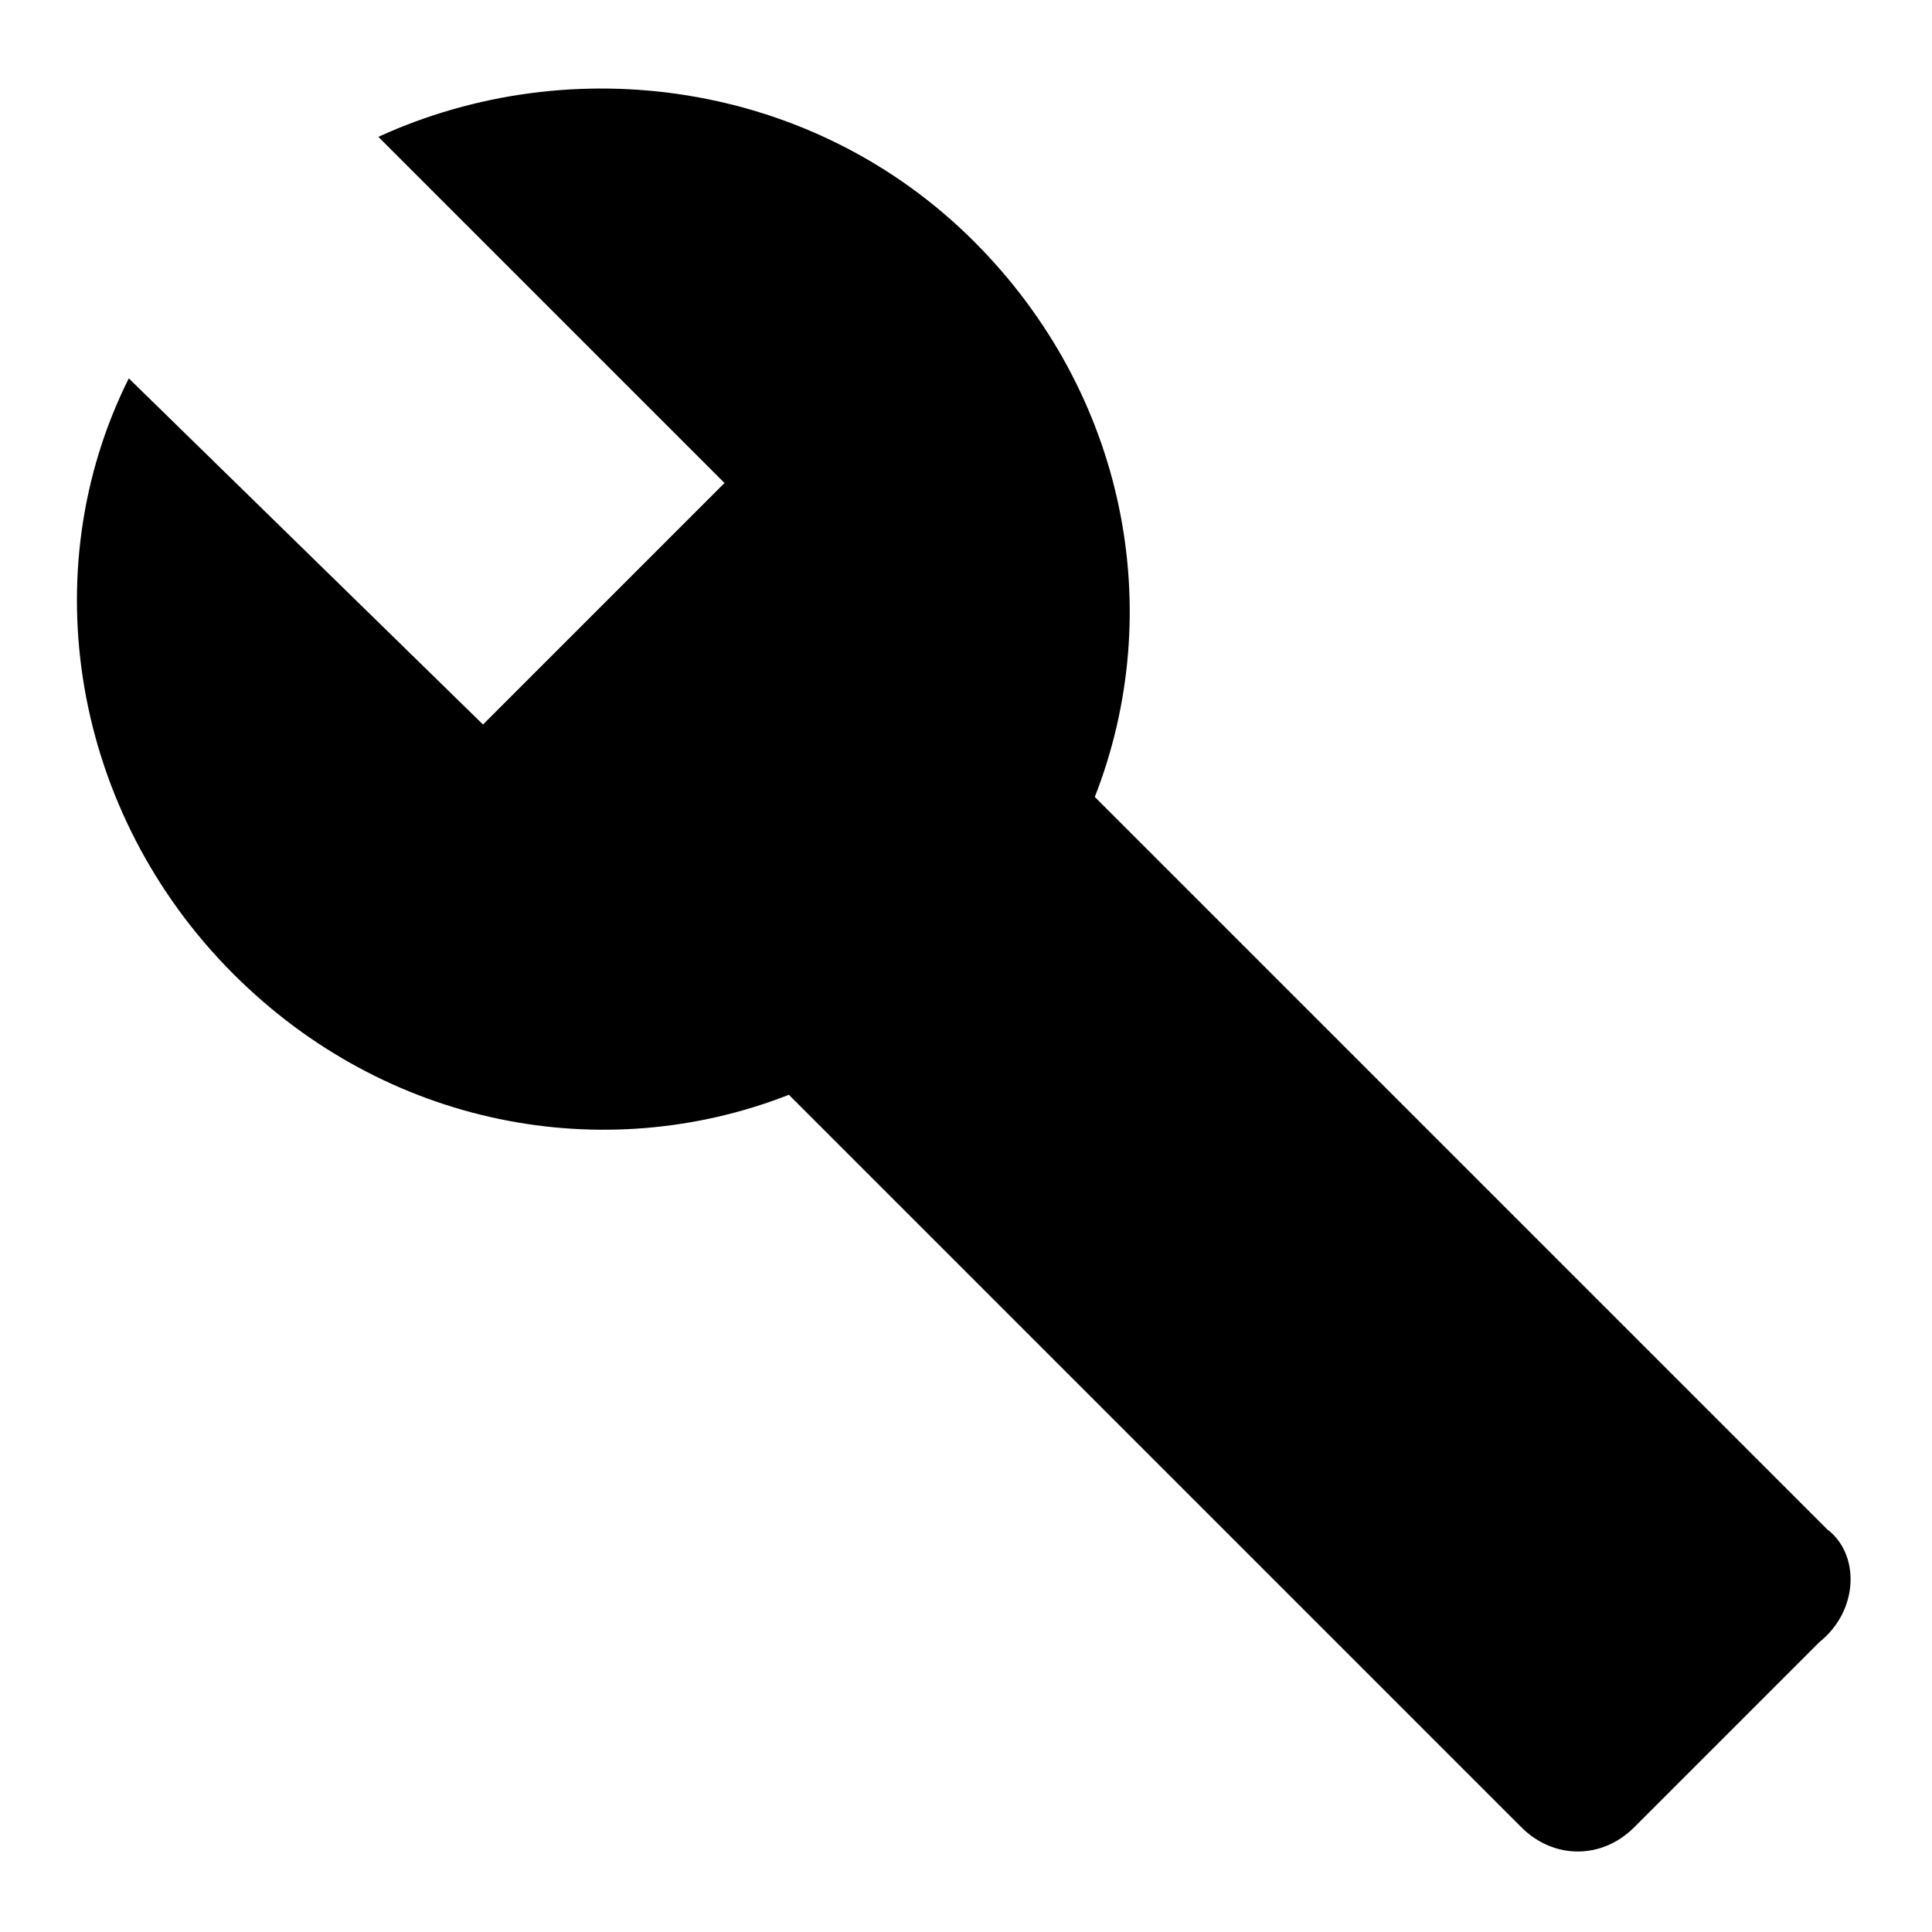
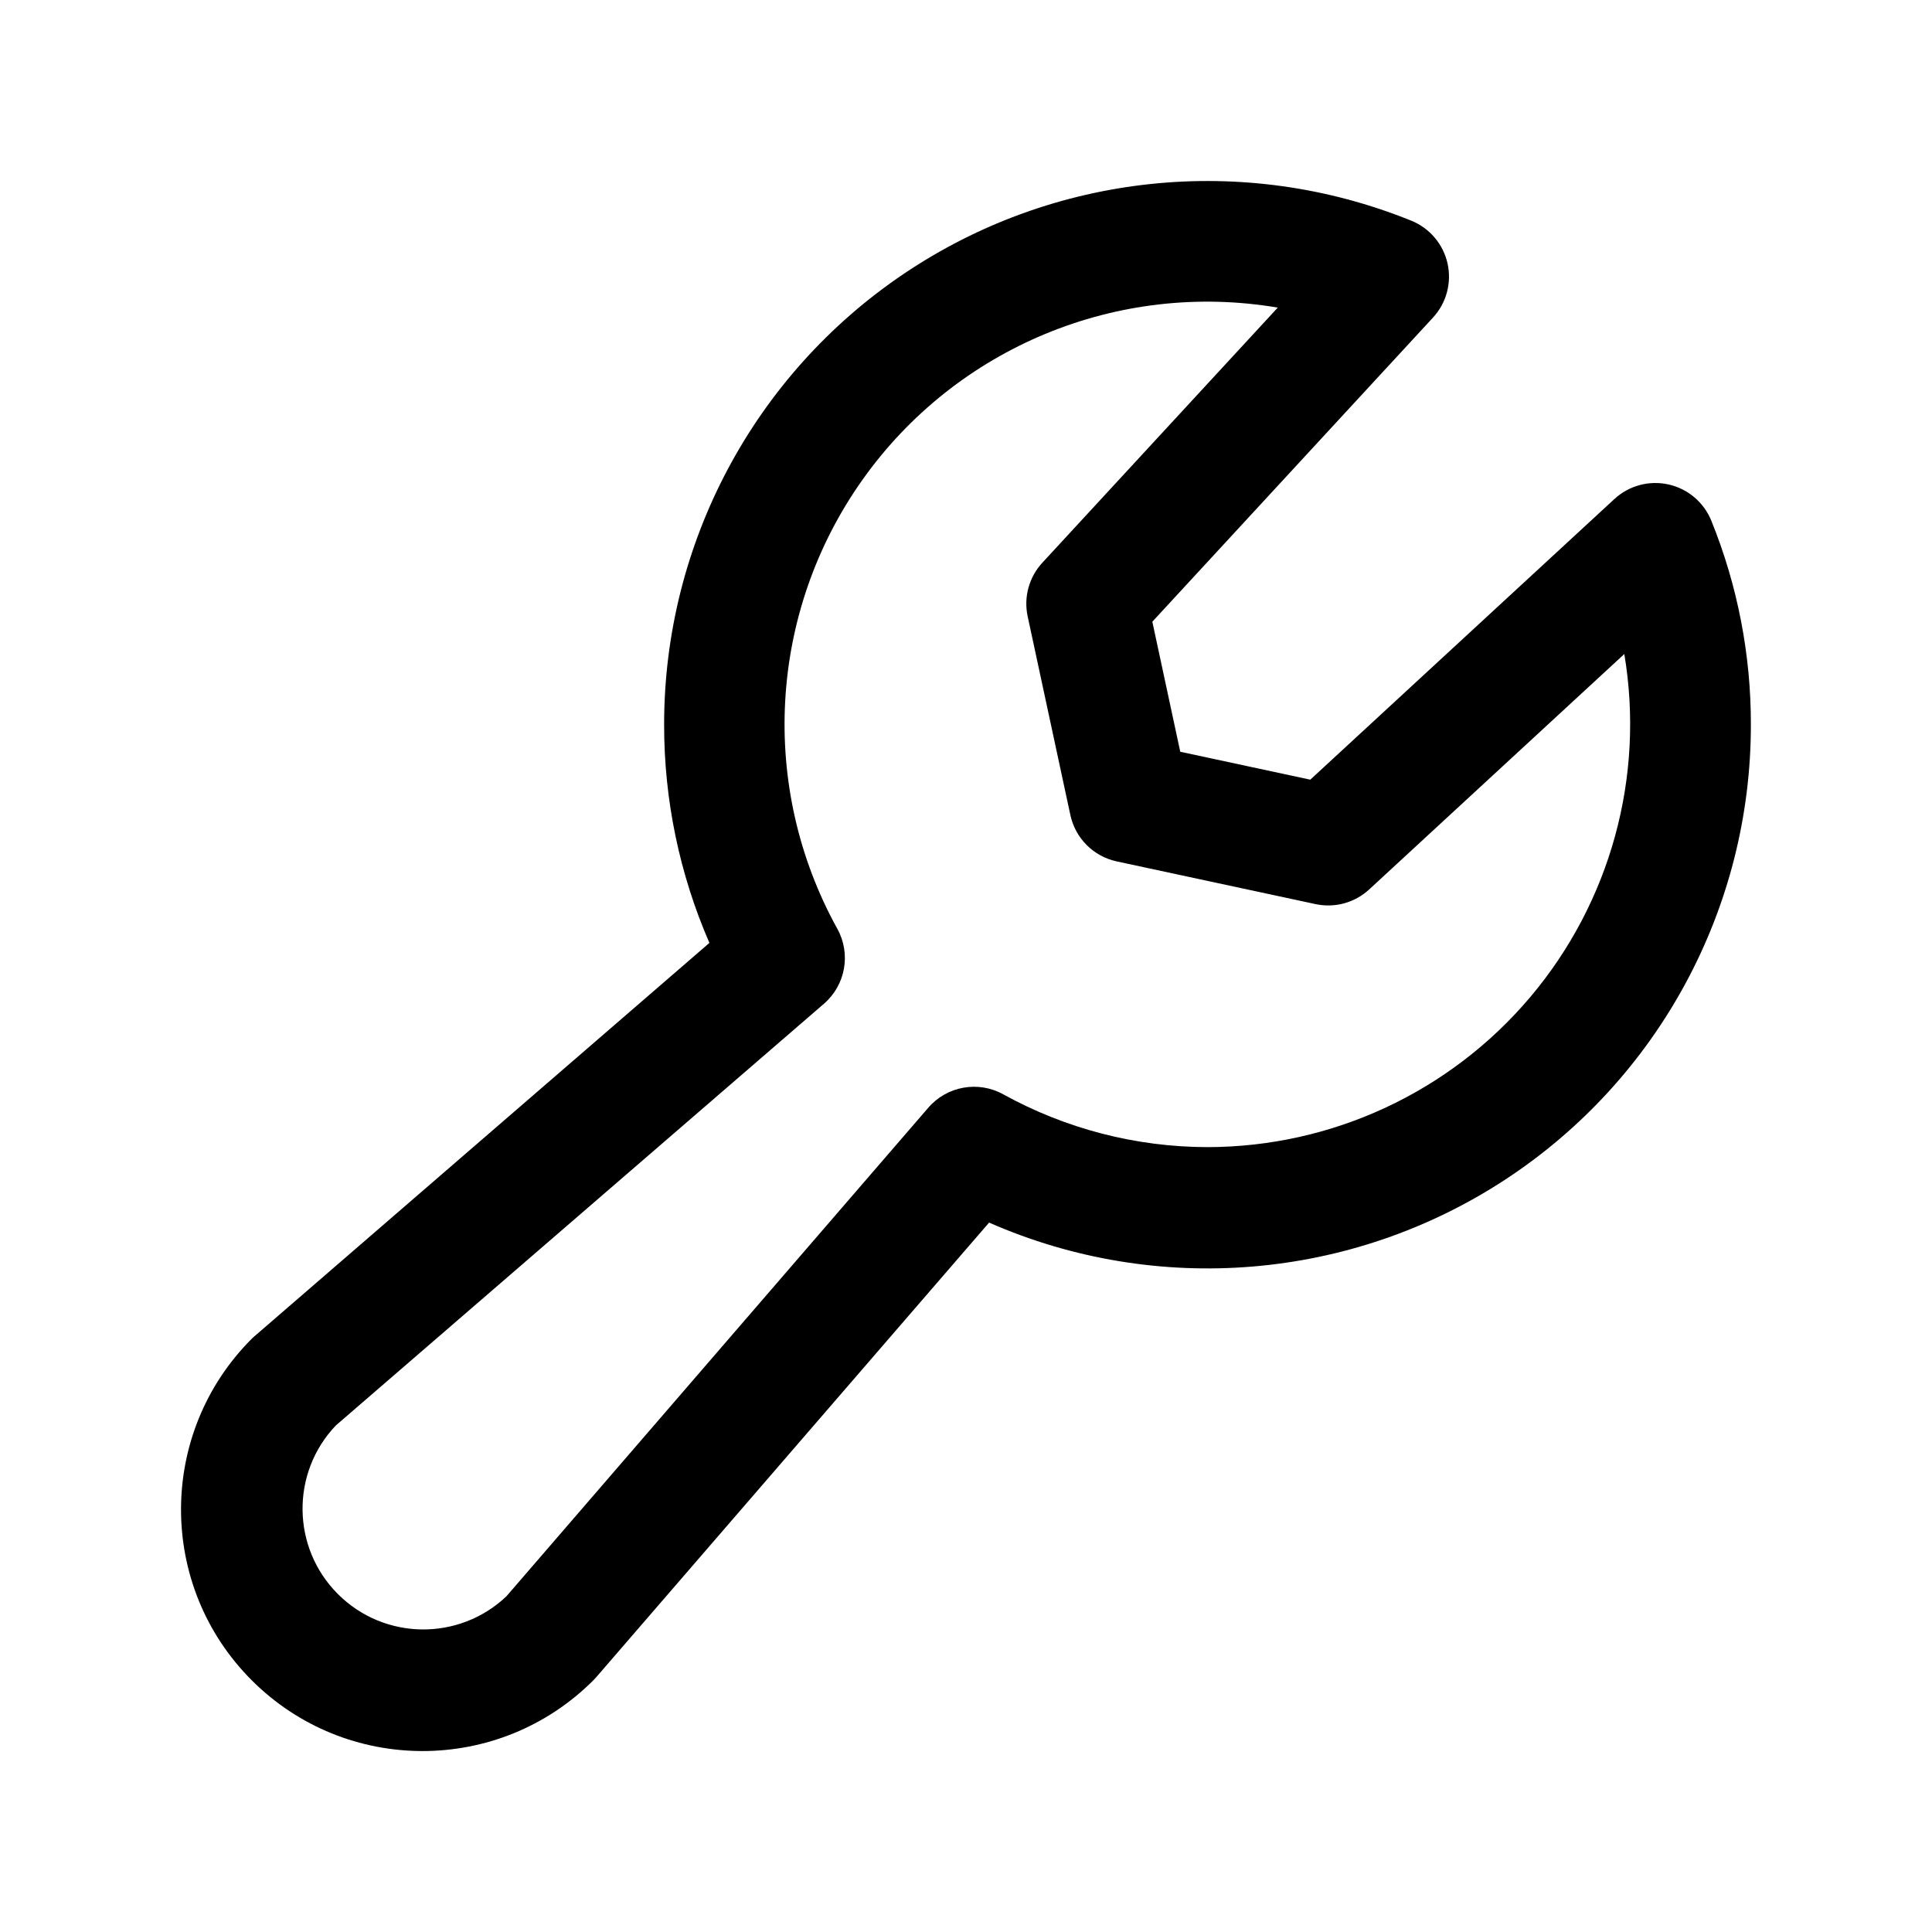
- <svg xmlns="http://www.w3.org/2000/svg" width="24" height="24" baseProfile="full" viewBox="0 0 24 24">
-   <path d="M22.7 19l-9.1-9.1c.9-2.3.4-5-1.5-6.9-2-2-5-2.4-7.4-1.3L9 6 6 9 1.6 4.7C.4 7.1.9 10.1 2.9 12.1c1.9 1.9 4.6 2.4 6.9 1.5l9.1 9.1c.4.4 1 .4 1.4 0l2.3-2.3c.5-.4.5-1.1.1-1.4z" />
+ <svg xmlns="http://www.w3.org/2000/svg" viewBox="0 0 256 256" fill="currentColor">
+   <path d="M226.76,69a8,8,0,0,0-12.84-2.88l-40.3,37.19-17.23-3.7-3.7-17.23,37.19-40.3A8,8,0,0,0,187,29.24,72,72,0,0,0,88,96,72.34,72.34,0,0,0,94,124.94L33.79,177c-.15.12-.29.26-.43.39a32,32,0,0,0,45.26,45.26c.13-.13.27-.28.39-.42L131.06,162A72,72,0,0,0,232,96,71.56,71.56,0,0,0,226.76,69ZM160,152a56.14,56.14,0,0,1-27.07-7,8,8,0,0,0-9.92,1.77L67.11,211.51a16,16,0,0,1-22.62-22.62L109.18,133a8,8,0,0,0,1.77-9.93,56,56,0,0,1,58.36-82.31l-31.2,33.81a8,8,0,0,0-1.94,7.1L141.83,108a8,8,0,0,0,6.14,6.14l26.35,5.66a8,8,0,0,0,7.1-1.94l33.81-31.2A56.06,56.06,0,0,1,160,152Z" />
</svg>
